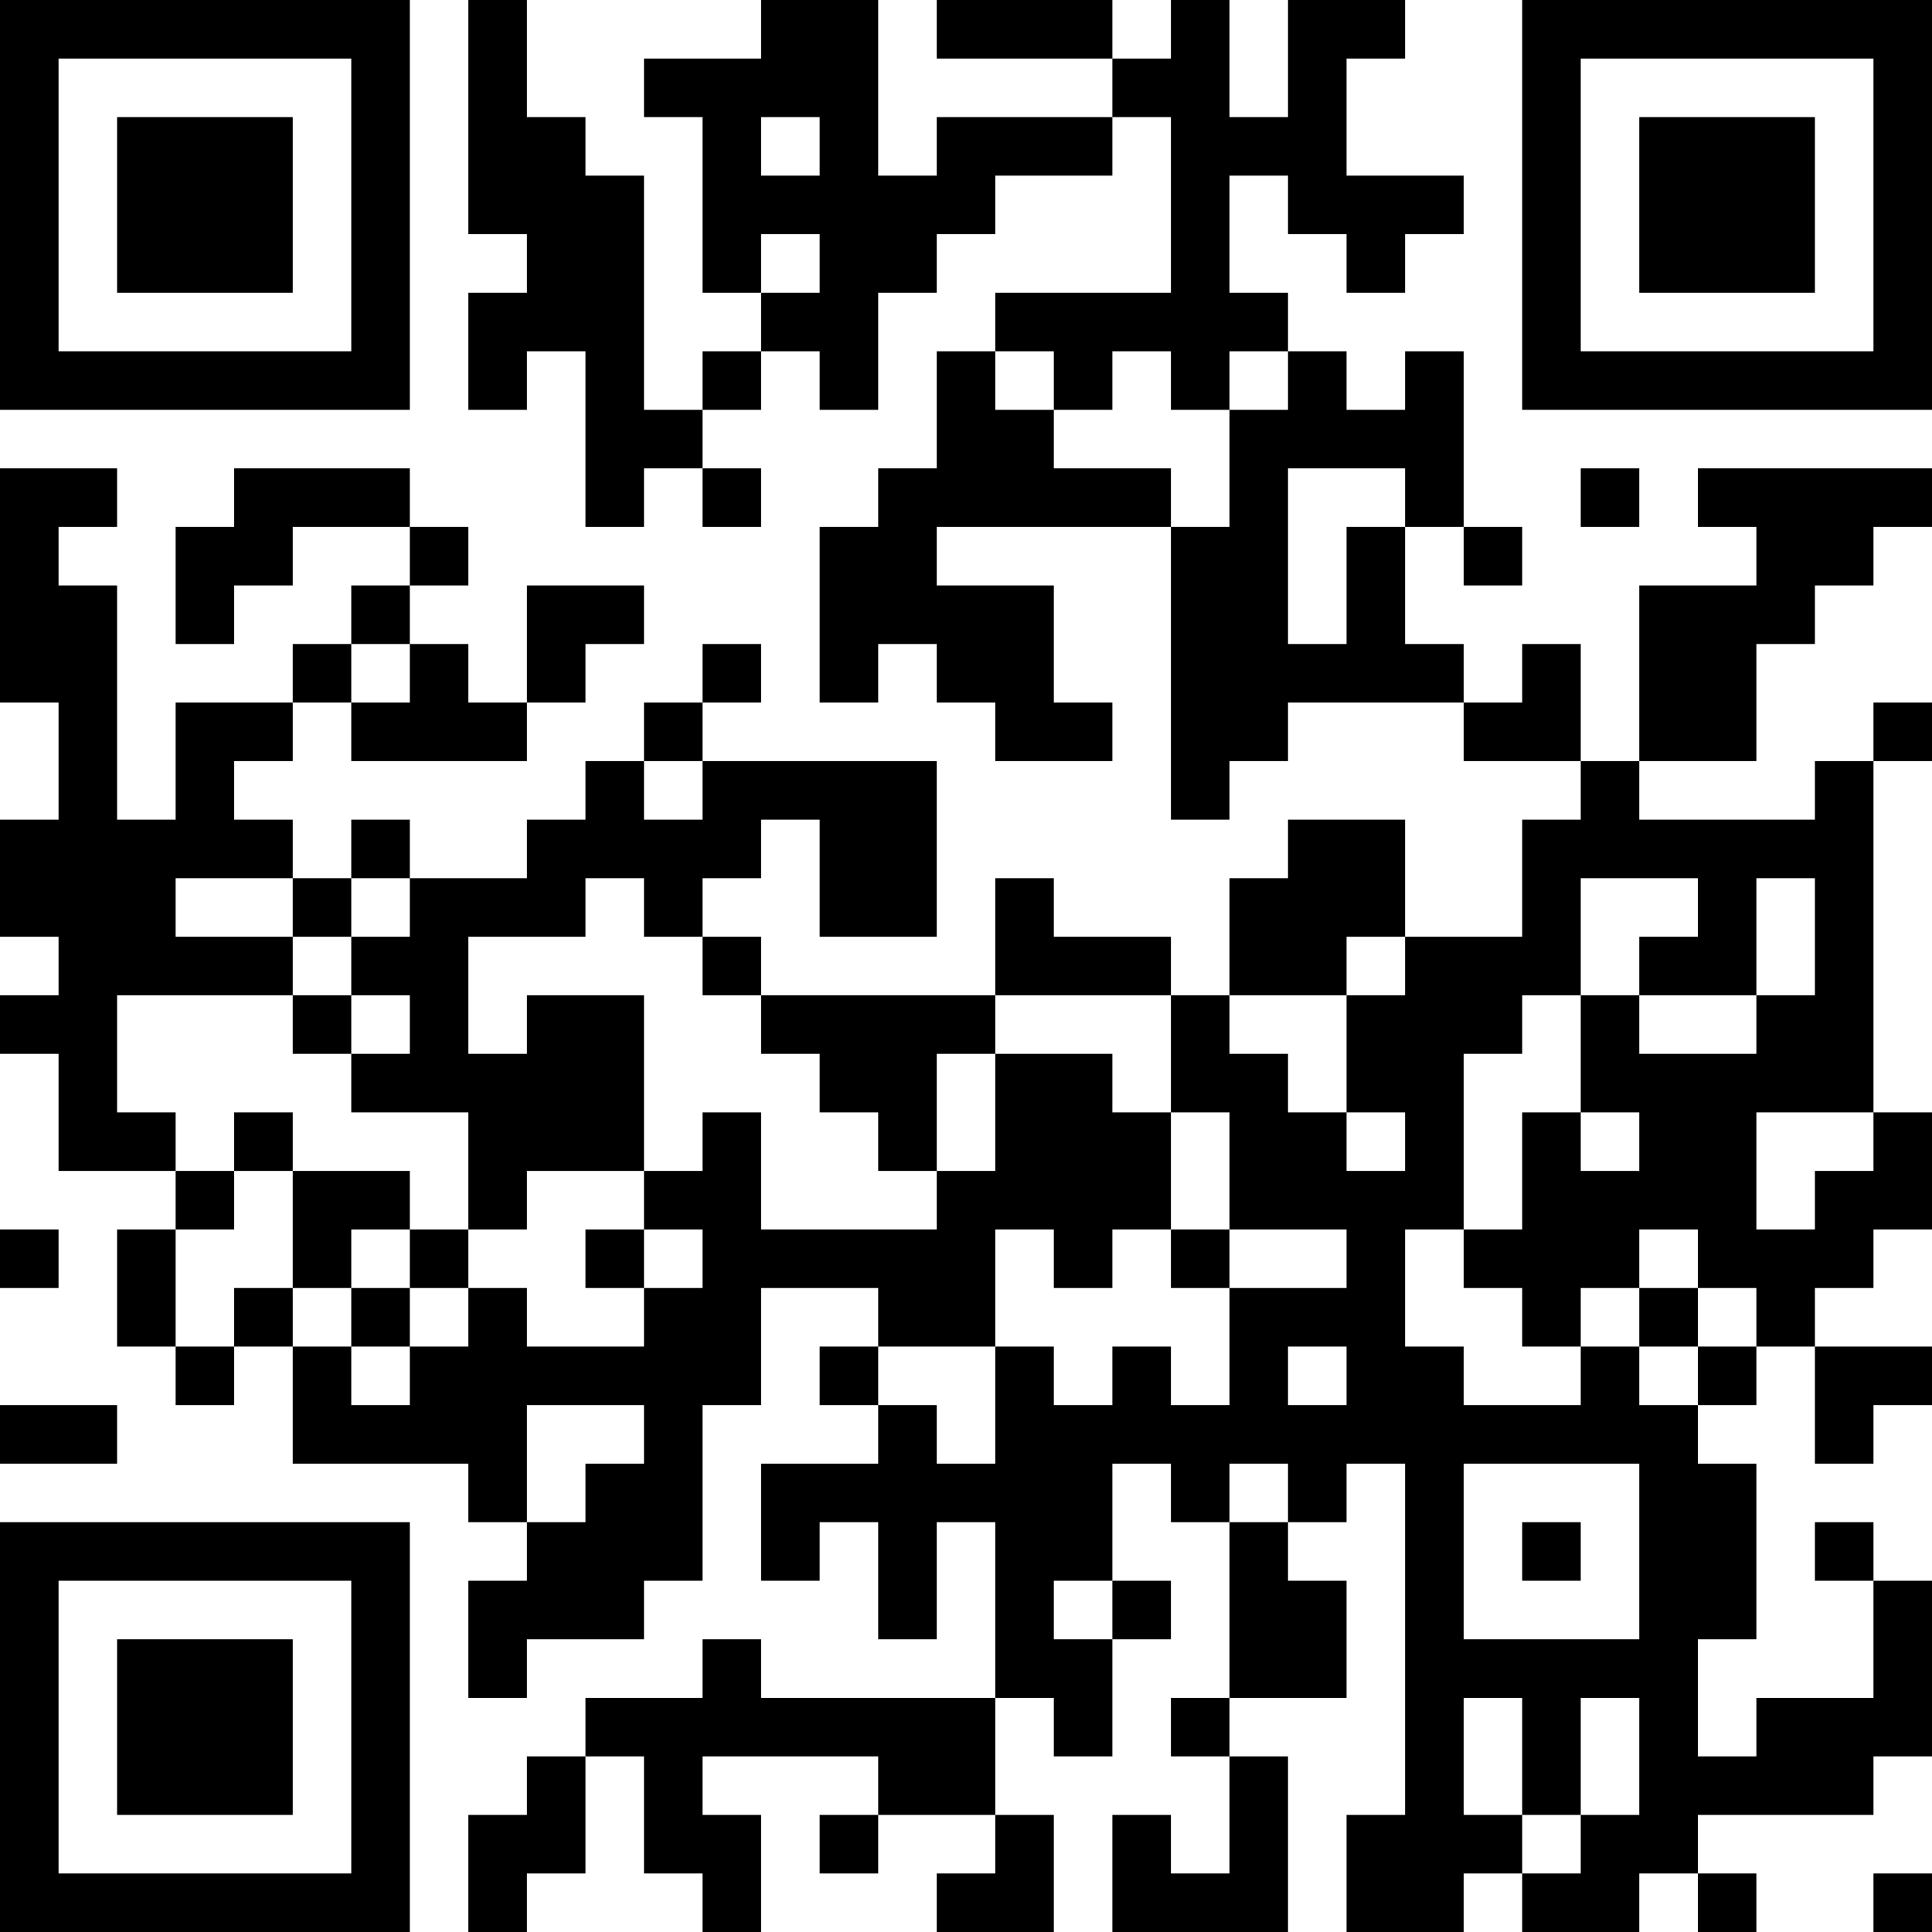
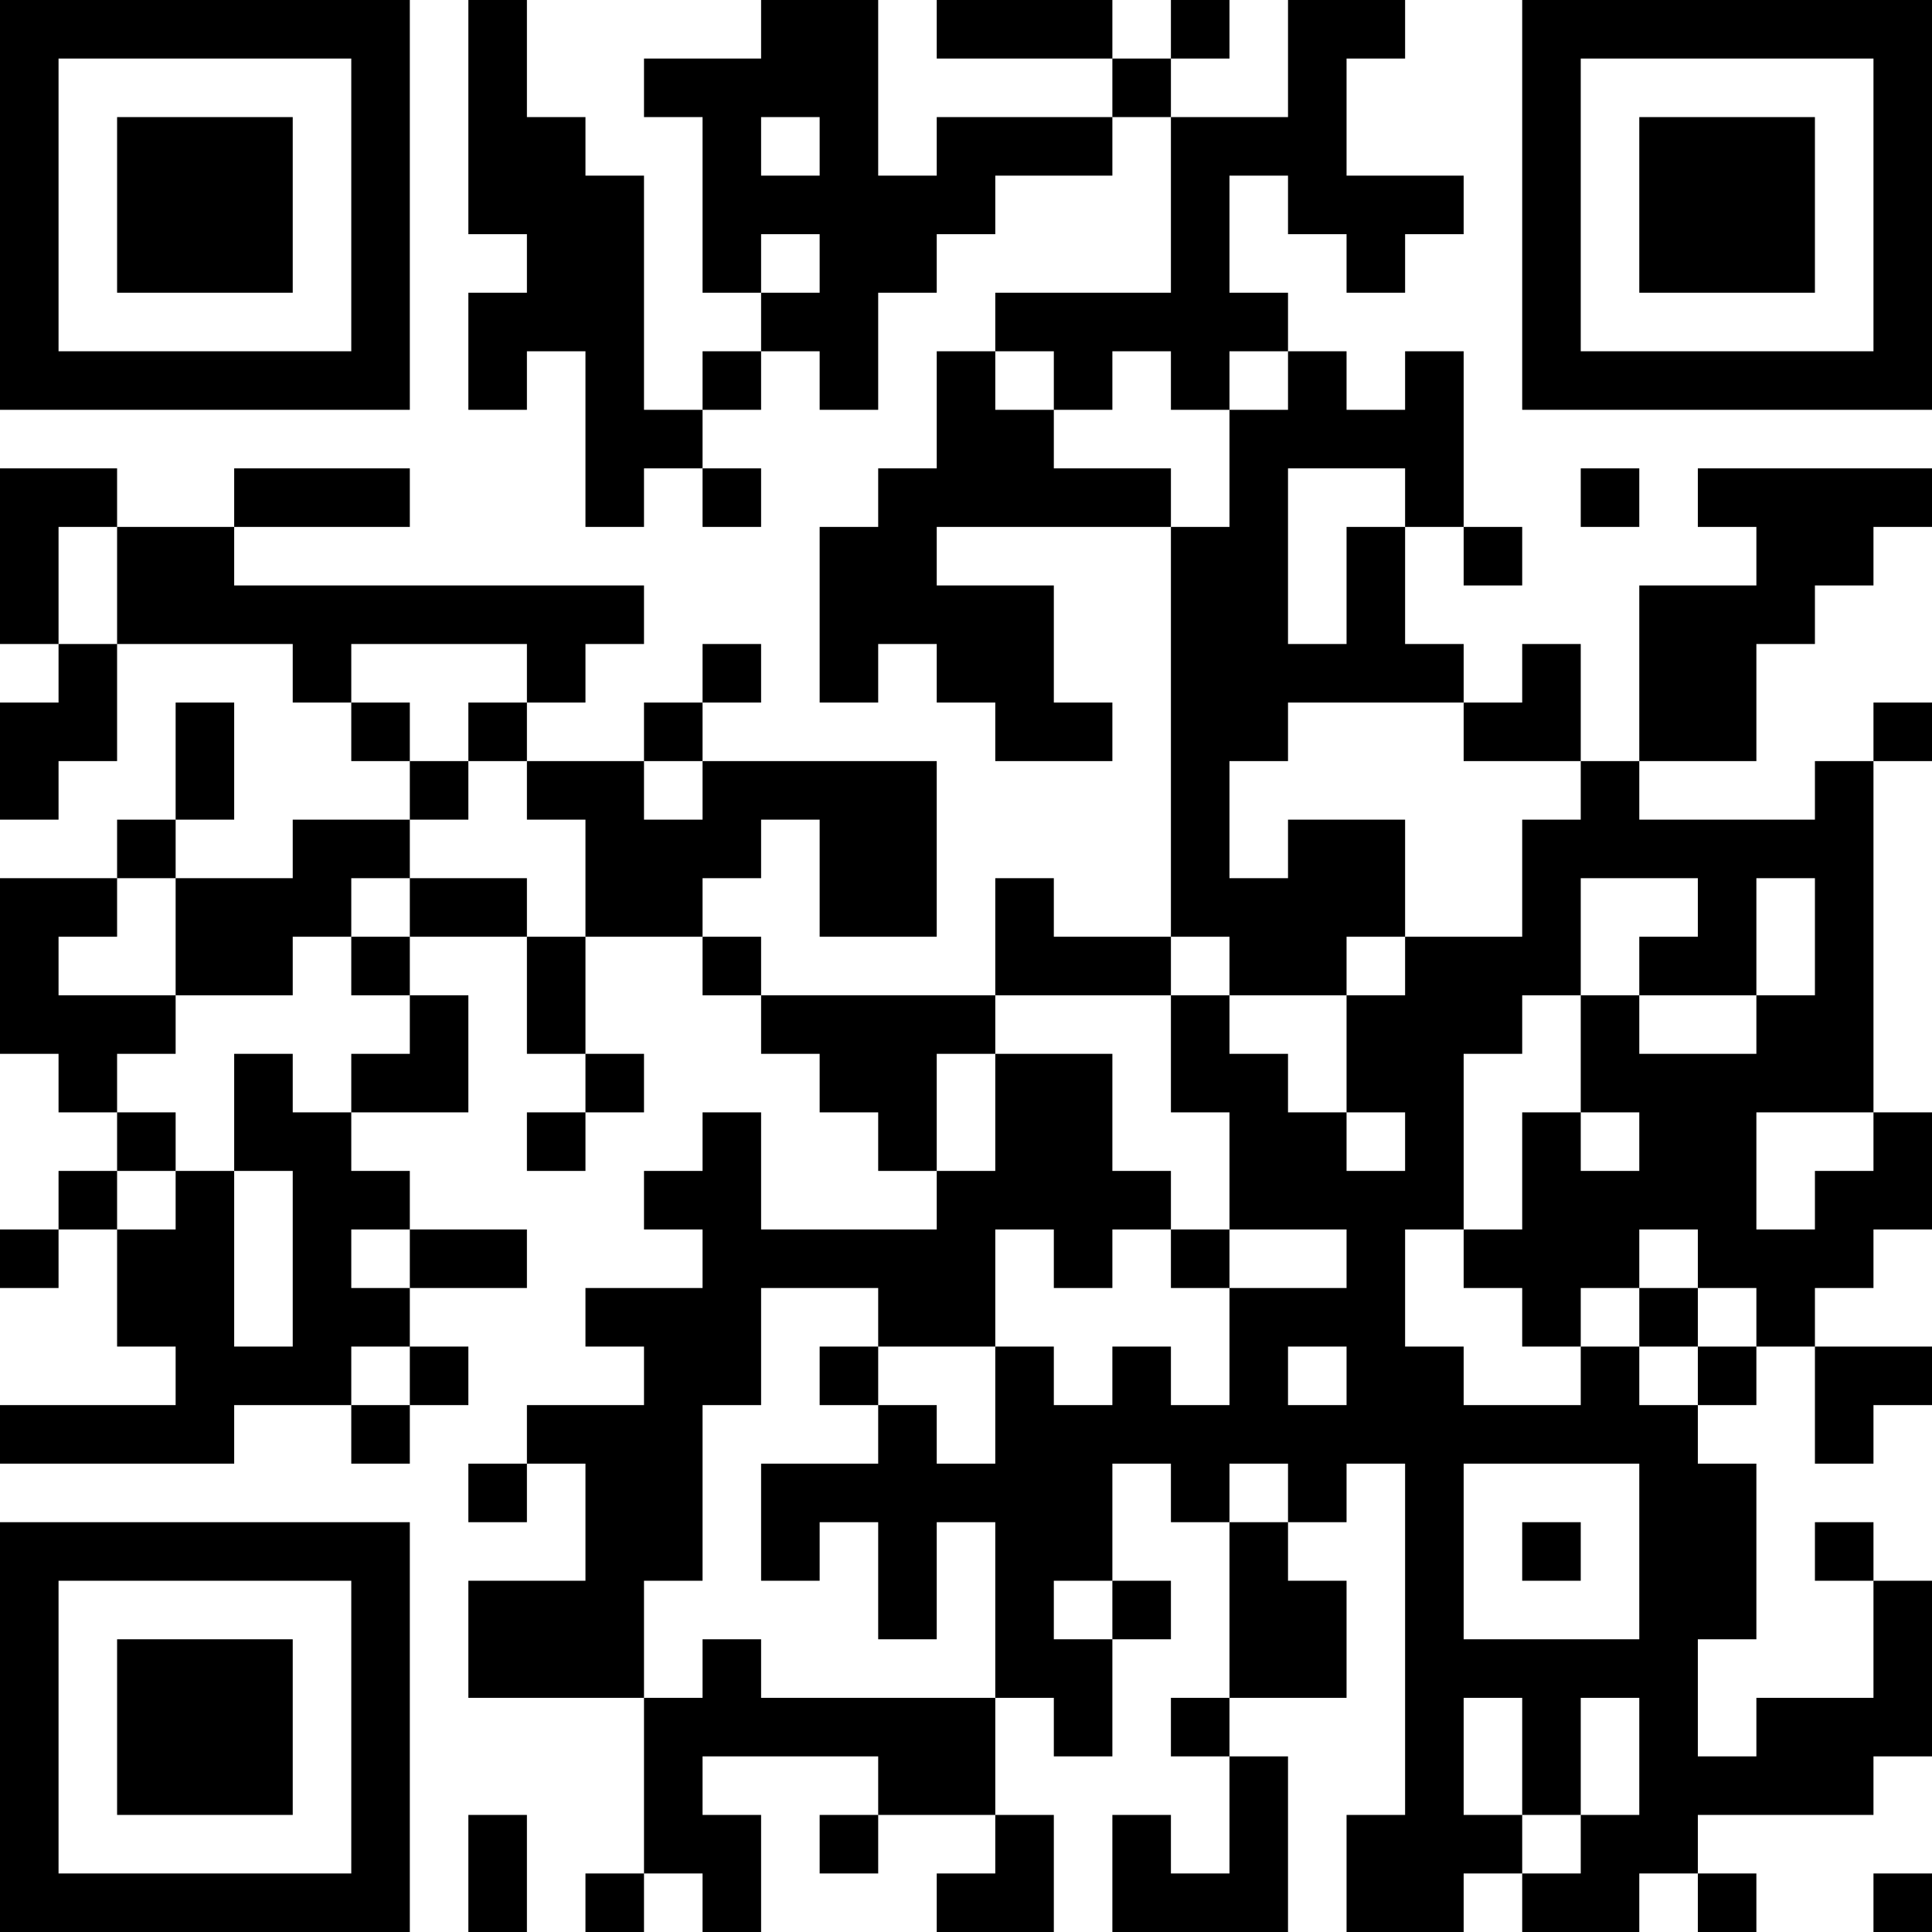
<svg xmlns="http://www.w3.org/2000/svg" version="1.1" width="300" height="300" viewBox="0 0 300 300">
  <rect x="0" y="0" width="300" height="300" fill="#ffffff" />
  <g transform="scale(9.091)">
    <g transform="translate(0,0)">
-       <path fill-rule="evenodd" d="M8 0L8 4L9 4L9 5L8 5L8 7L9 7L9 6L10 6L10 9L11 9L11 8L12 8L12 9L13 9L13 8L12 8L12 7L13 7L13 6L14 6L14 7L15 7L15 5L16 5L16 4L17 4L17 3L19 3L19 2L20 2L20 5L17 5L17 6L16 6L16 8L15 8L15 9L14 9L14 12L15 12L15 11L16 11L16 12L17 12L17 13L19 13L19 12L18 12L18 10L16 10L16 9L20 9L20 14L21 14L21 13L22 13L22 12L25 12L25 13L27 13L27 14L26 14L26 16L24 16L24 14L22 14L22 15L21 15L21 17L20 17L20 16L18 16L18 15L17 15L17 17L13 17L13 16L12 16L12 15L13 15L13 14L14 14L14 16L16 16L16 13L12 13L12 12L13 12L13 11L12 11L12 12L11 12L11 13L10 13L10 14L9 14L9 15L7 15L7 14L6 14L6 15L5 15L5 14L4 14L4 13L5 13L5 12L6 12L6 13L9 13L9 12L10 12L10 11L11 11L11 10L9 10L9 12L8 12L8 11L7 11L7 10L8 10L8 9L7 9L7 8L4 8L4 9L3 9L3 11L4 11L4 10L5 10L5 9L7 9L7 10L6 10L6 11L5 11L5 12L3 12L3 14L2 14L2 10L1 10L1 9L2 9L2 8L0 8L0 12L1 12L1 14L0 14L0 16L1 16L1 17L0 17L0 18L1 18L1 20L3 20L3 21L2 21L2 23L3 23L3 24L4 24L4 23L5 23L5 25L8 25L8 26L9 26L9 27L8 27L8 29L9 29L9 28L11 28L11 27L12 27L12 24L13 24L13 22L15 22L15 23L14 23L14 24L15 24L15 25L13 25L13 27L14 27L14 26L15 26L15 28L16 28L16 26L17 26L17 29L13 29L13 28L12 28L12 29L10 29L10 30L9 30L9 31L8 31L8 33L9 33L9 32L10 32L10 30L11 30L11 32L12 32L12 33L13 33L13 31L12 31L12 30L15 30L15 31L14 31L14 32L15 32L15 31L17 31L17 32L16 32L16 33L18 33L18 31L17 31L17 29L18 29L18 30L19 30L19 28L20 28L20 27L19 27L19 25L20 25L20 26L21 26L21 29L20 29L20 30L21 30L21 32L20 32L20 31L19 31L19 33L22 33L22 30L21 30L21 29L23 29L23 27L22 27L22 26L23 26L23 25L24 25L24 31L23 31L23 33L25 33L25 32L26 32L26 33L28 33L28 32L29 32L29 33L30 33L30 32L29 32L29 31L32 31L32 30L33 30L33 27L32 27L32 26L31 26L31 27L32 27L32 29L30 29L30 30L29 30L29 28L30 28L30 25L29 25L29 24L30 24L30 23L31 23L31 25L32 25L32 24L33 24L33 23L31 23L31 22L32 22L32 21L33 21L33 19L32 19L32 13L33 13L33 12L32 12L32 13L31 13L31 14L28 14L28 13L30 13L30 11L31 11L31 10L32 10L32 9L33 9L33 8L29 8L29 9L30 9L30 10L28 10L28 13L27 13L27 11L26 11L26 12L25 12L25 11L24 11L24 9L25 9L25 10L26 10L26 9L25 9L25 6L24 6L24 7L23 7L23 6L22 6L22 5L21 5L21 3L22 3L22 4L23 4L23 5L24 5L24 4L25 4L25 3L23 3L23 1L24 1L24 0L22 0L22 2L21 2L21 0L20 0L20 1L19 1L19 0L16 0L16 1L19 1L19 2L16 2L16 3L15 3L15 0L13 0L13 1L11 1L11 2L12 2L12 5L13 5L13 6L12 6L12 7L11 7L11 3L10 3L10 2L9 2L9 0ZM13 2L13 3L14 3L14 2ZM13 4L13 5L14 5L14 4ZM17 6L17 7L18 7L18 8L20 8L20 9L21 9L21 7L22 7L22 6L21 6L21 7L20 7L20 6L19 6L19 7L18 7L18 6ZM22 8L22 11L23 11L23 9L24 9L24 8ZM27 8L27 9L28 9L28 8ZM6 11L6 12L7 12L7 11ZM11 13L11 14L12 14L12 13ZM3 15L3 16L5 16L5 17L2 17L2 19L3 19L3 20L4 20L4 21L3 21L3 23L4 23L4 22L5 22L5 23L6 23L6 24L7 24L7 23L8 23L8 22L9 22L9 23L11 23L11 22L12 22L12 21L11 21L11 20L12 20L12 19L13 19L13 21L16 21L16 20L17 20L17 18L19 18L19 19L20 19L20 21L19 21L19 22L18 22L18 21L17 21L17 23L15 23L15 24L16 24L16 25L17 25L17 23L18 23L18 24L19 24L19 23L20 23L20 24L21 24L21 22L23 22L23 21L21 21L21 19L20 19L20 17L17 17L17 18L16 18L16 20L15 20L15 19L14 19L14 18L13 18L13 17L12 17L12 16L11 16L11 15L10 15L10 16L8 16L8 18L9 18L9 17L11 17L11 20L9 20L9 21L8 21L8 19L6 19L6 18L7 18L7 17L6 17L6 16L7 16L7 15L6 15L6 16L5 16L5 15ZM27 15L27 17L26 17L26 18L25 18L25 21L24 21L24 23L25 23L25 24L27 24L27 23L28 23L28 24L29 24L29 23L30 23L30 22L29 22L29 21L28 21L28 22L27 22L27 23L26 23L26 22L25 22L25 21L26 21L26 19L27 19L27 20L28 20L28 19L27 19L27 17L28 17L28 18L30 18L30 17L31 17L31 15L30 15L30 17L28 17L28 16L29 16L29 15ZM23 16L23 17L21 17L21 18L22 18L22 19L23 19L23 20L24 20L24 19L23 19L23 17L24 17L24 16ZM5 17L5 18L6 18L6 17ZM4 19L4 20L5 20L5 22L6 22L6 23L7 23L7 22L8 22L8 21L7 21L7 20L5 20L5 19ZM30 19L30 21L31 21L31 20L32 20L32 19ZM0 21L0 22L1 22L1 21ZM6 21L6 22L7 22L7 21ZM10 21L10 22L11 22L11 21ZM20 21L20 22L21 22L21 21ZM28 22L28 23L29 23L29 22ZM22 23L22 24L23 24L23 23ZM0 24L0 25L2 25L2 24ZM9 24L9 26L10 26L10 25L11 25L11 24ZM21 25L21 26L22 26L22 25ZM25 25L25 28L28 28L28 25ZM26 26L26 27L27 27L27 26ZM18 27L18 28L19 28L19 27ZM25 29L25 31L26 31L26 32L27 32L27 31L28 31L28 29L27 29L27 31L26 31L26 29ZM32 32L32 33L33 33L33 32ZM0 0L0 7L7 7L7 0ZM1 1L1 6L6 6L6 1ZM2 2L2 5L5 5L5 2ZM26 0L26 7L33 7L33 0ZM27 1L27 6L32 6L32 1ZM28 2L28 5L31 5L31 2ZM0 26L0 33L7 33L7 26ZM1 27L1 32L6 32L6 27ZM2 28L2 31L5 31L5 28Z" fill="#000000" />
+       <path fill-rule="evenodd" d="M8 0L8 4L9 4L9 5L8 5L8 7L9 7L9 6L10 6L10 9L11 9L11 8L12 8L12 9L13 9L13 8L12 8L12 7L13 7L13 6L14 6L14 7L15 7L15 5L16 5L16 4L17 4L17 3L19 3L19 2L20 2L20 5L17 5L17 6L16 6L16 8L15 8L15 9L14 9L14 12L15 12L15 11L16 11L16 12L17 12L17 13L19 13L19 12L18 12L18 10L16 10L16 9L20 9L20 16L18 16L18 15L17 15L17 17L13 17L13 16L12 16L12 15L13 15L13 14L14 14L14 16L16 16L16 13L12 13L12 12L13 12L13 11L12 11L12 12L11 12L11 13L9 13L9 12L10 12L10 11L11 11L11 10L4 10L4 9L7 9L7 8L4 8L4 9L2 9L2 8L0 8L0 11L1 11L1 12L0 12L0 14L1 14L1 13L2 13L2 11L5 11L5 12L6 12L6 13L7 13L7 14L5 14L5 15L3 15L3 14L4 14L4 12L3 12L3 14L2 14L2 15L0 15L0 18L1 18L1 19L2 19L2 20L1 20L1 21L0 21L0 22L1 22L1 21L2 21L2 23L3 23L3 24L0 24L0 25L4 25L4 24L6 24L6 25L7 25L7 24L8 24L8 23L7 23L7 22L9 22L9 21L7 21L7 20L6 20L6 19L8 19L8 17L7 17L7 16L9 16L9 18L10 18L10 19L9 19L9 20L10 20L10 19L11 19L11 18L10 18L10 16L12 16L12 17L13 17L13 18L14 18L14 19L15 19L15 20L16 20L16 21L13 21L13 19L12 19L12 20L11 20L11 21L12 21L12 22L10 22L10 23L11 23L11 24L9 24L9 25L8 25L8 26L9 26L9 25L10 25L10 27L8 27L8 29L11 29L11 32L10 32L10 33L11 33L11 32L12 32L12 33L13 33L13 31L12 31L12 30L15 30L15 31L14 31L14 32L15 32L15 31L17 31L17 32L16 32L16 33L18 33L18 31L17 31L17 29L18 29L18 30L19 30L19 28L20 28L20 27L19 27L19 25L20 25L20 26L21 26L21 29L20 29L20 30L21 30L21 32L20 32L20 31L19 31L19 33L22 33L22 30L21 30L21 29L23 29L23 27L22 27L22 26L23 26L23 25L24 25L24 31L23 31L23 33L25 33L25 32L26 32L26 33L28 33L28 32L29 32L29 33L30 33L30 32L29 32L29 31L32 31L32 30L33 30L33 27L32 27L32 26L31 26L31 27L32 27L32 29L30 29L30 30L29 30L29 28L30 28L30 25L29 25L29 24L30 24L30 23L31 23L31 25L32 25L32 24L33 24L33 23L31 23L31 22L32 22L32 21L33 21L33 19L32 19L32 13L33 13L33 12L32 12L32 13L31 13L31 14L28 14L28 13L30 13L30 11L31 11L31 10L32 10L32 9L33 9L33 8L29 8L29 9L30 9L30 10L28 10L28 13L27 13L27 11L26 11L26 12L25 12L25 11L24 11L24 9L25 9L25 10L26 10L26 9L25 9L25 6L24 6L24 7L23 7L23 6L22 6L22 5L21 5L21 3L22 3L22 4L23 4L23 5L24 5L24 4L25 4L25 3L23 3L23 1L24 1L24 0L22 0L22 2L20 2L20 1L21 1L21 0L20 0L20 1L19 1L19 0L16 0L16 1L19 1L19 2L16 2L16 3L15 3L15 0L13 0L13 1L11 1L11 2L12 2L12 5L13 5L13 6L12 6L12 7L11 7L11 3L10 3L10 2L9 2L9 0ZM13 2L13 3L14 3L14 2ZM13 4L13 5L14 5L14 4ZM17 6L17 7L18 7L18 8L20 8L20 9L21 9L21 7L22 7L22 6L21 6L21 7L20 7L20 6L19 6L19 7L18 7L18 6ZM22 8L22 11L23 11L23 9L24 9L24 8ZM27 8L27 9L28 9L28 8ZM1 9L1 11L2 11L2 9ZM6 11L6 12L7 12L7 13L8 13L8 14L7 14L7 15L6 15L6 16L5 16L5 17L3 17L3 15L2 15L2 16L1 16L1 17L3 17L3 18L2 18L2 19L3 19L3 20L2 20L2 21L3 21L3 20L4 20L4 23L5 23L5 20L4 20L4 18L5 18L5 19L6 19L6 18L7 18L7 17L6 17L6 16L7 16L7 15L9 15L9 16L10 16L10 14L9 14L9 13L8 13L8 12L9 12L9 11ZM22 12L22 13L21 13L21 15L22 15L22 14L24 14L24 16L23 16L23 17L21 17L21 16L20 16L20 17L17 17L17 18L16 18L16 20L17 20L17 18L19 18L19 20L20 20L20 21L19 21L19 22L18 22L18 21L17 21L17 23L15 23L15 22L13 22L13 24L12 24L12 27L11 27L11 29L12 29L12 28L13 28L13 29L17 29L17 26L16 26L16 28L15 28L15 26L14 26L14 27L13 27L13 25L15 25L15 24L16 24L16 25L17 25L17 23L18 23L18 24L19 24L19 23L20 23L20 24L21 24L21 22L23 22L23 21L21 21L21 19L20 19L20 17L21 17L21 18L22 18L22 19L23 19L23 20L24 20L24 19L23 19L23 17L24 17L24 16L26 16L26 14L27 14L27 13L25 13L25 12ZM11 13L11 14L12 14L12 13ZM27 15L27 17L26 17L26 18L25 18L25 21L24 21L24 23L25 23L25 24L27 24L27 23L28 23L28 24L29 24L29 23L30 23L30 22L29 22L29 21L28 21L28 22L27 22L27 23L26 23L26 22L25 22L25 21L26 21L26 19L27 19L27 20L28 20L28 19L27 19L27 17L28 17L28 18L30 18L30 17L31 17L31 15L30 15L30 17L28 17L28 16L29 16L29 15ZM30 19L30 21L31 21L31 20L32 20L32 19ZM6 21L6 22L7 22L7 21ZM20 21L20 22L21 22L21 21ZM28 22L28 23L29 23L29 22ZM6 23L6 24L7 24L7 23ZM14 23L14 24L15 24L15 23ZM22 23L22 24L23 24L23 23ZM21 25L21 26L22 26L22 25ZM25 25L25 28L28 28L28 25ZM26 26L26 27L27 27L27 26ZM18 27L18 28L19 28L19 27ZM25 29L25 31L26 31L26 32L27 32L27 31L28 31L28 29L27 29L27 31L26 31L26 29ZM8 31L8 33L9 33L9 31ZM32 32L32 33L33 33L33 32ZM0 0L0 7L7 7L7 0ZM1 1L1 6L6 6L6 1ZM2 2L2 5L5 5L5 2ZM26 0L26 7L33 7L33 0ZM27 1L27 6L32 6L32 1ZM28 2L28 5L31 5L31 2ZM0 26L0 33L7 33L7 26ZM1 27L1 32L6 32L6 27ZM2 28L2 31L5 31L5 28Z" fill="#000000" />
    </g>
  </g>
</svg>
